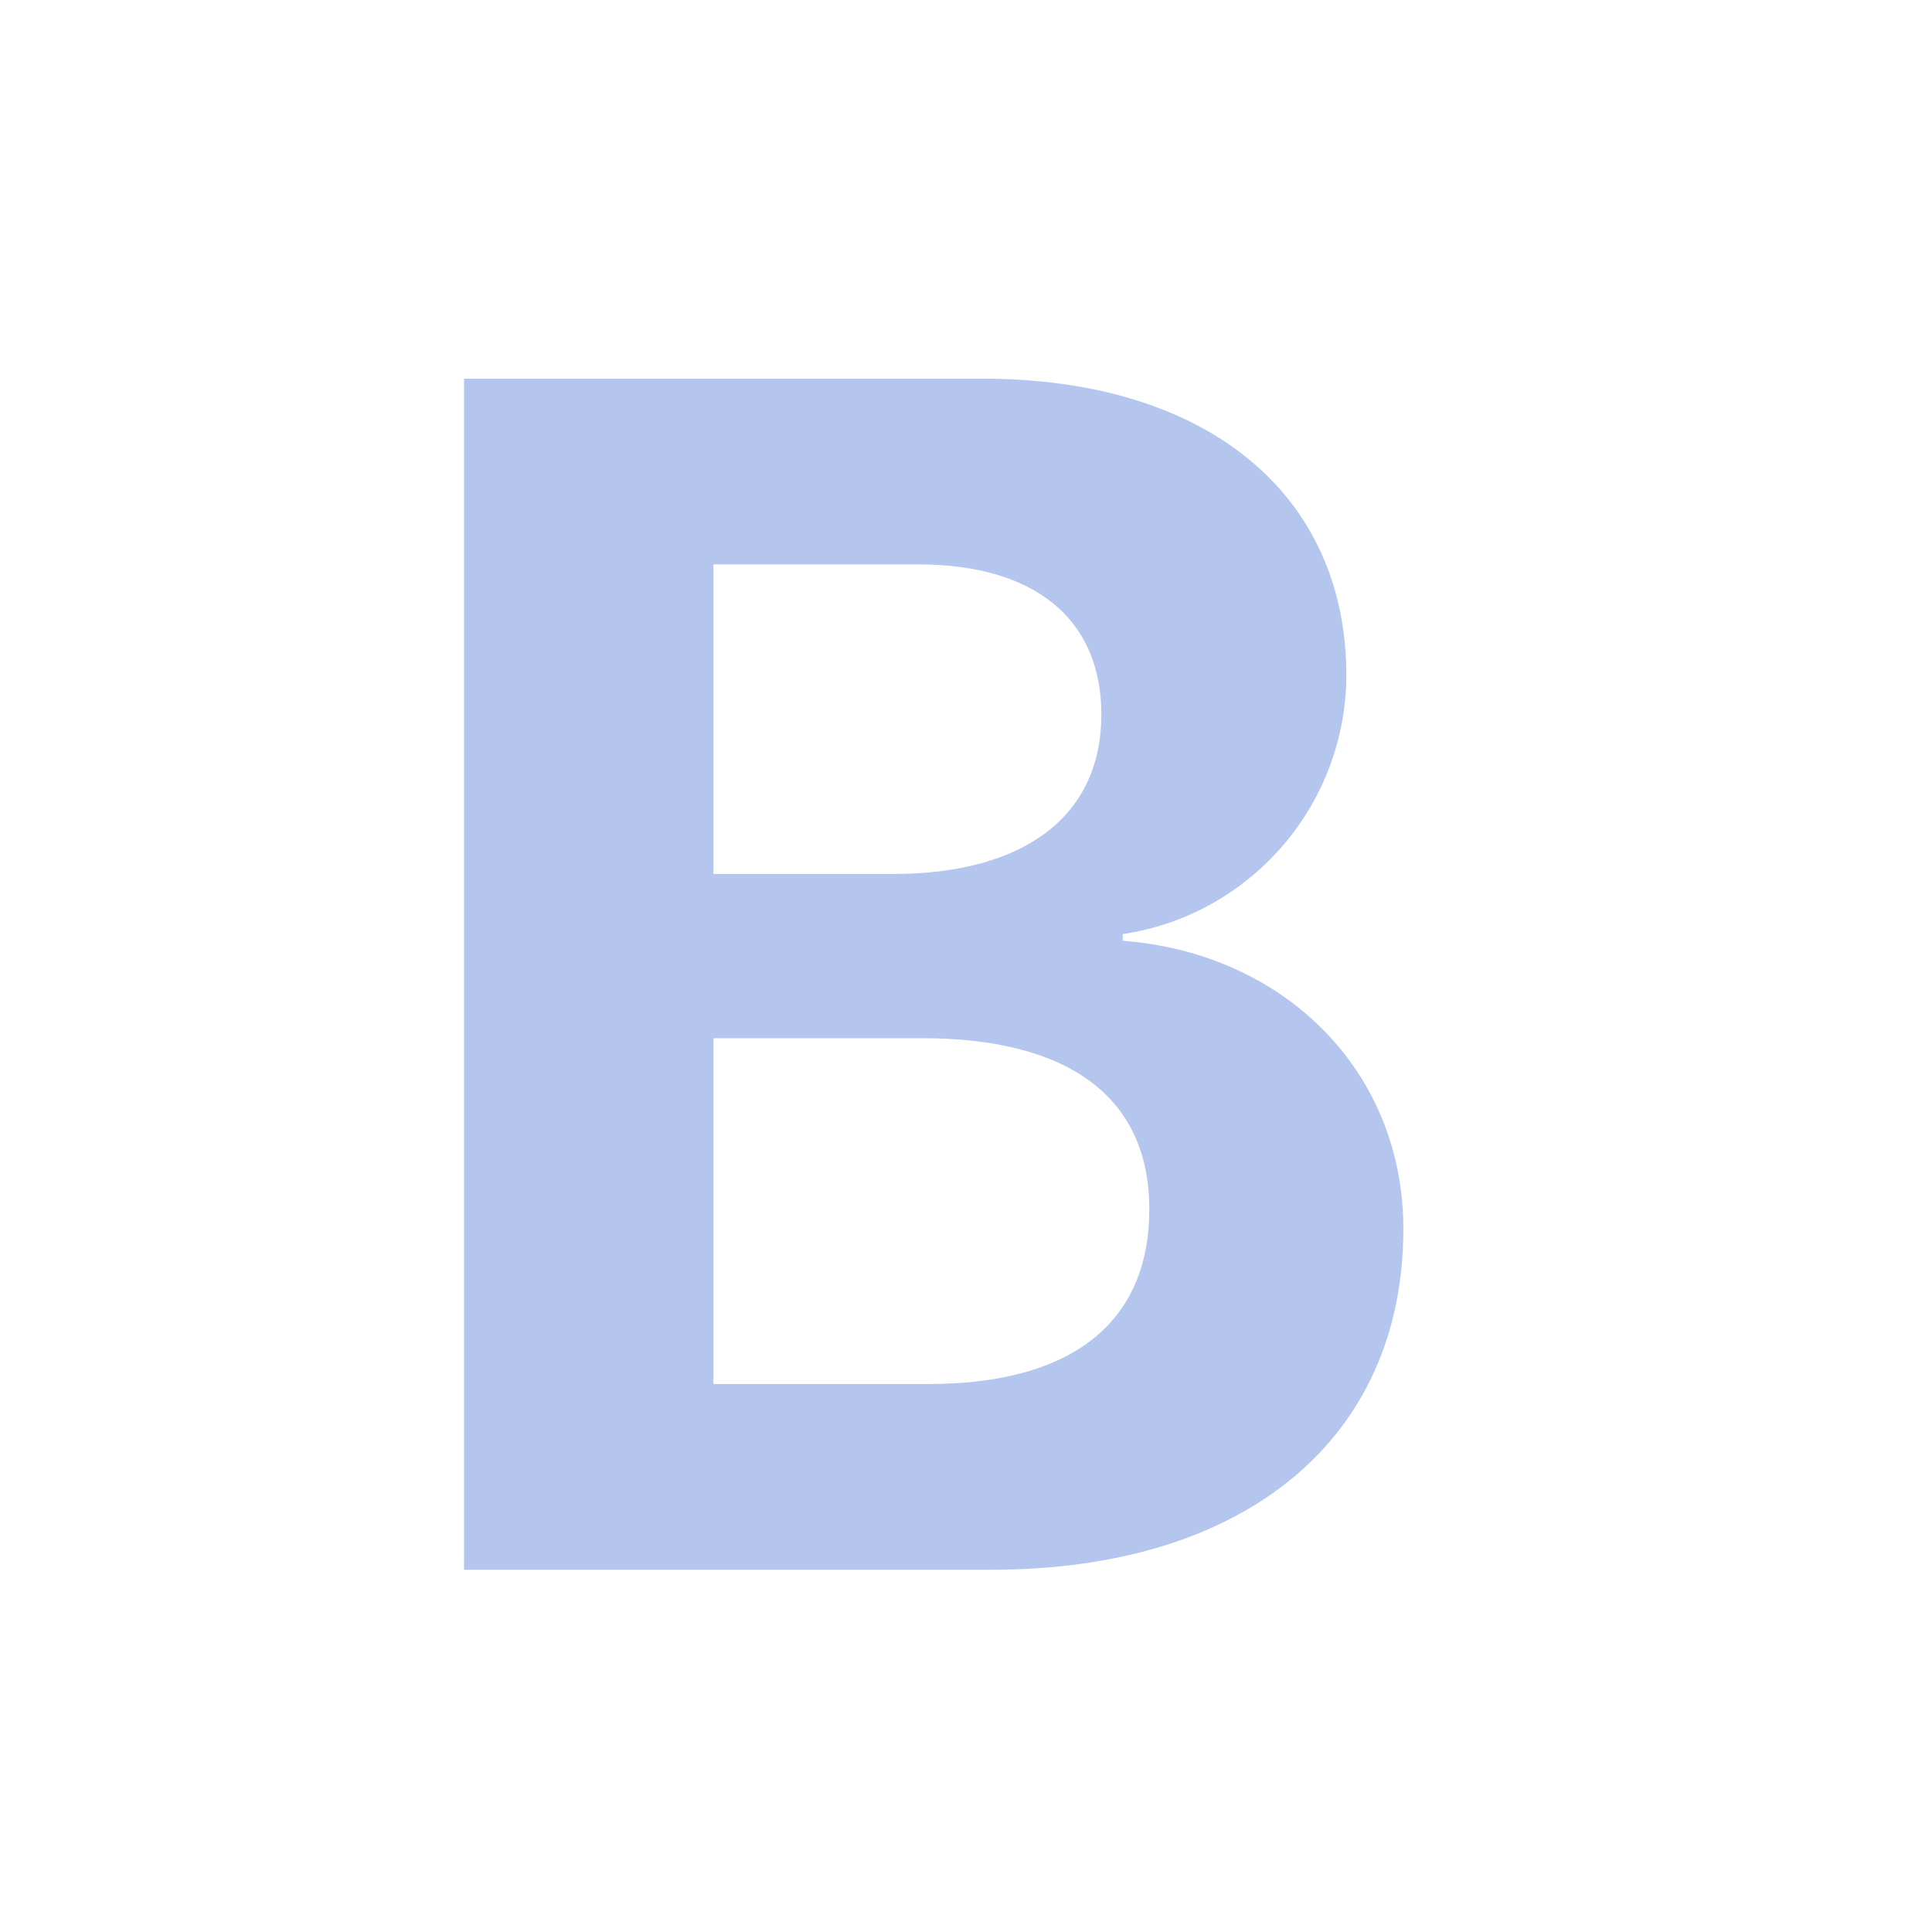
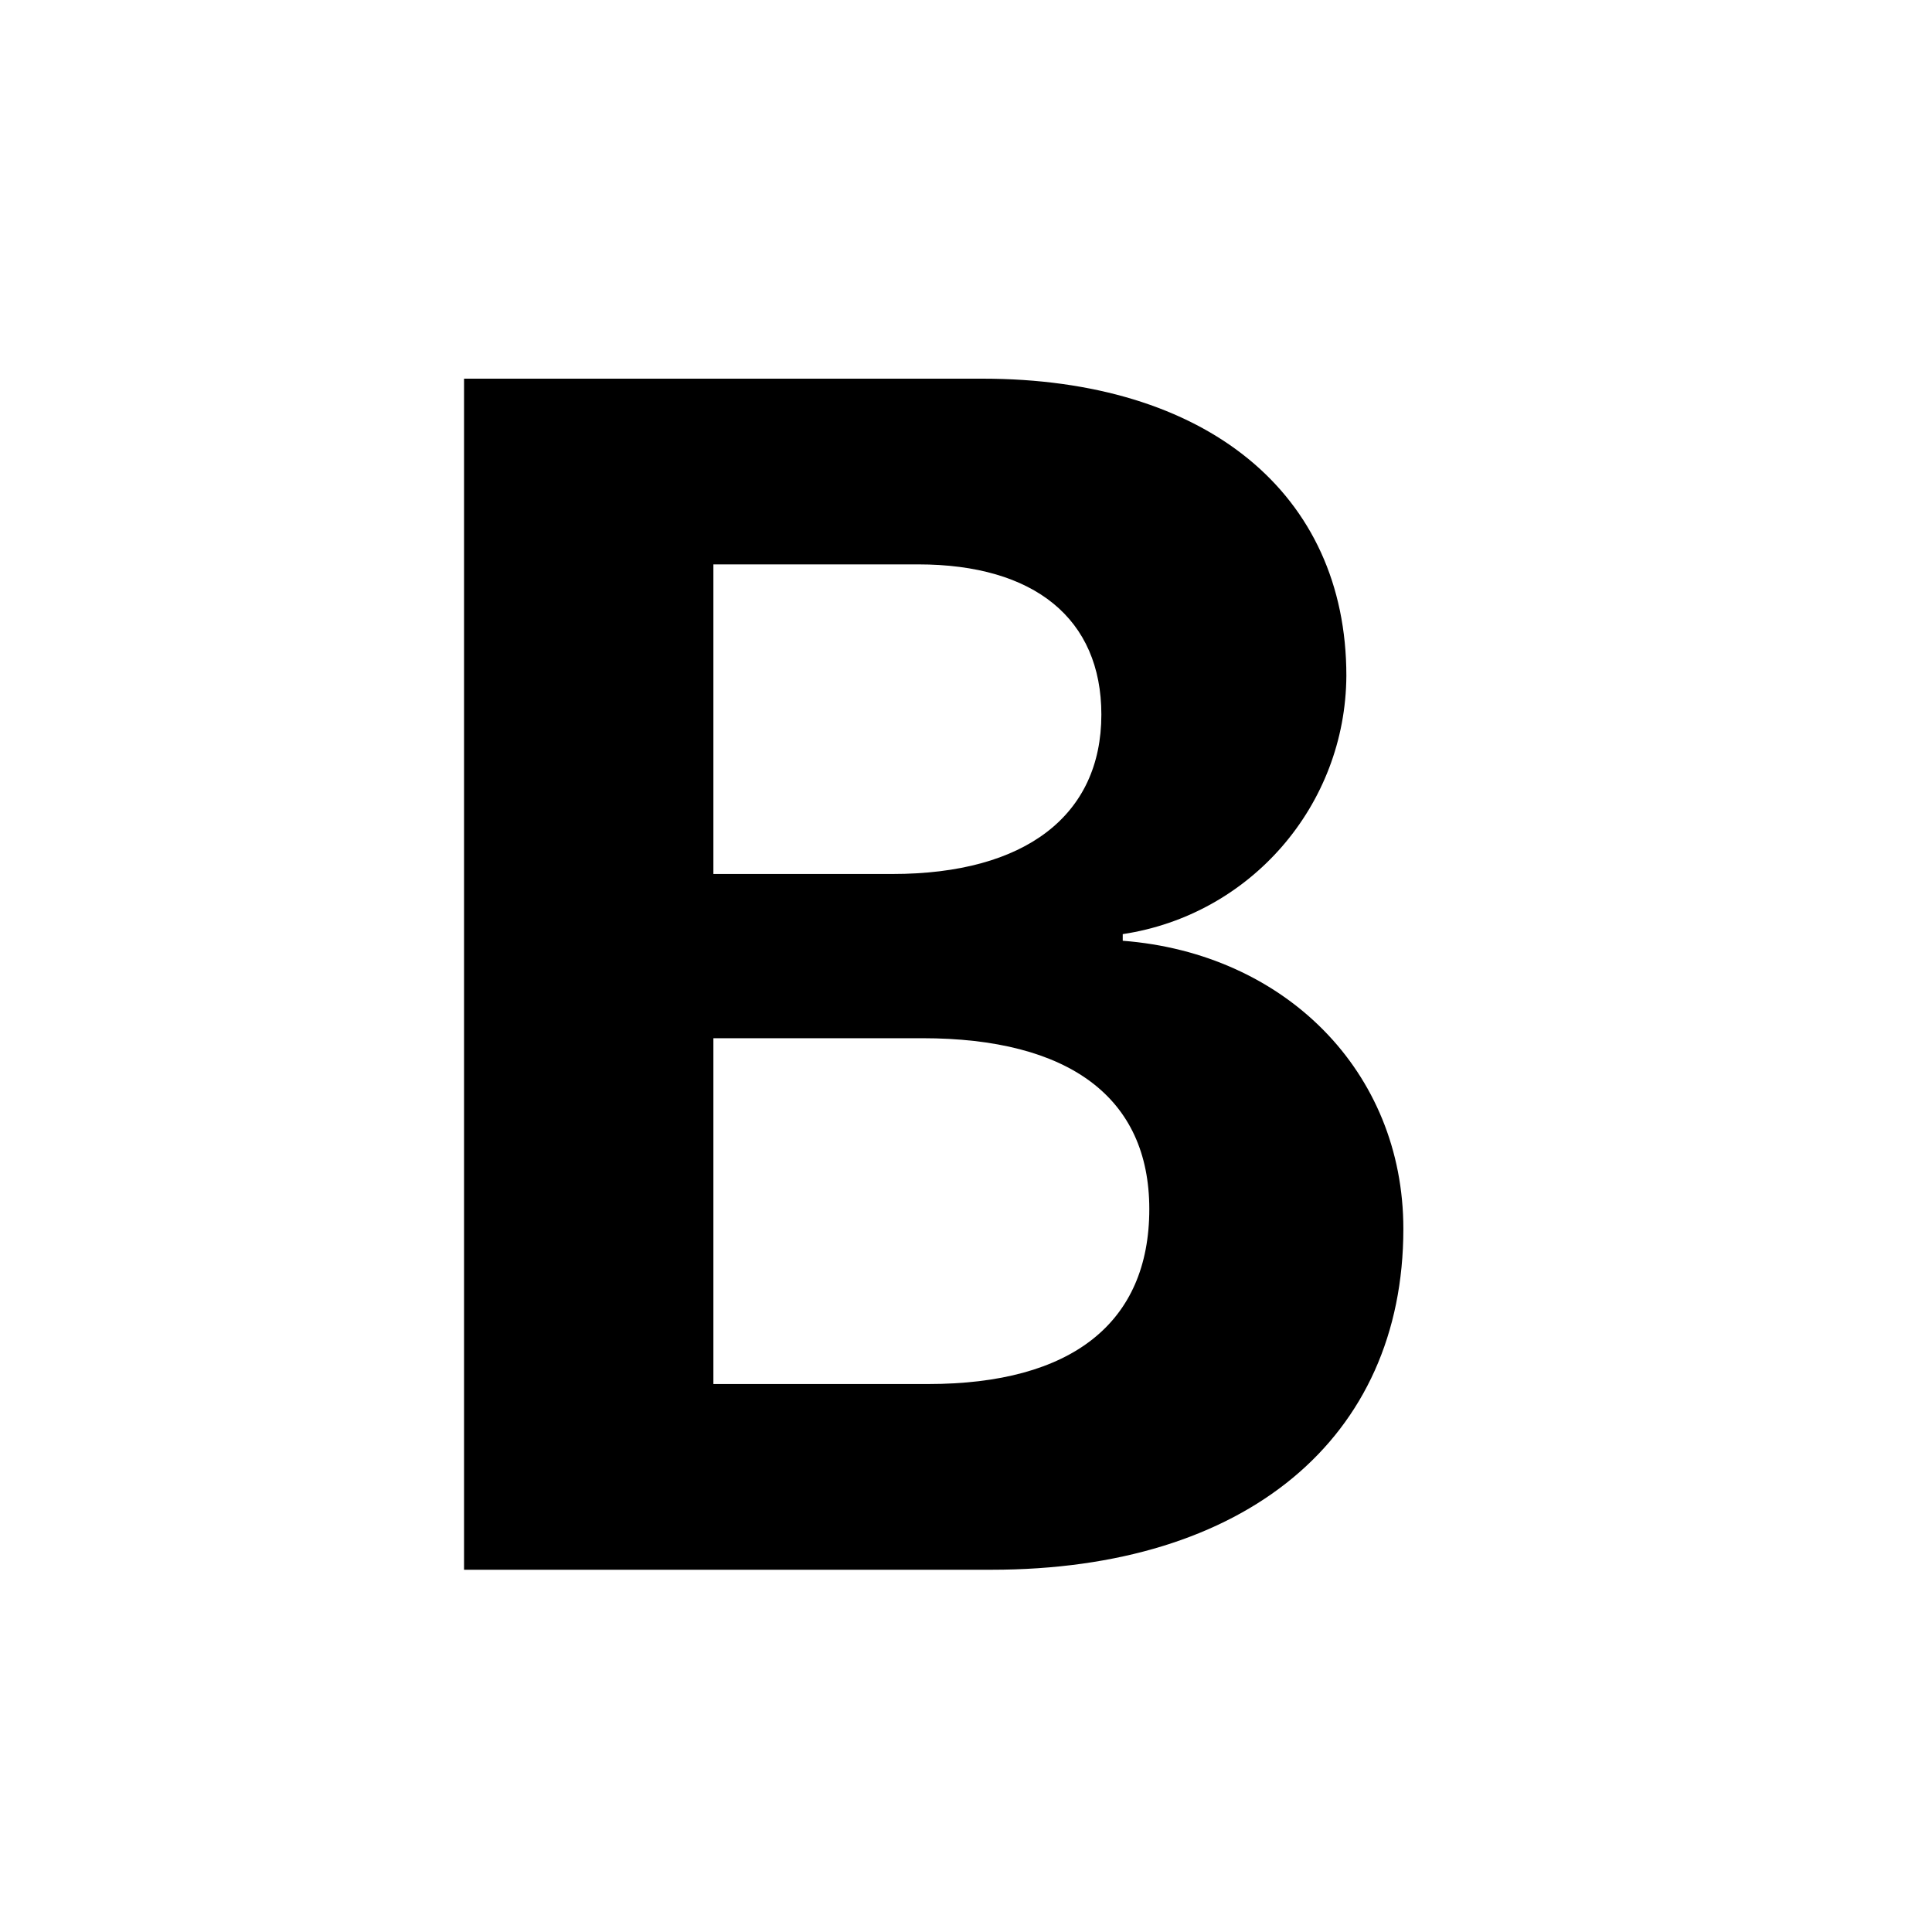
- <svg xmlns="http://www.w3.org/2000/svg" width="16" height="16" fill="#B4C6EE" class="bi bi-type-bold" viewBox="0 0 16 16">
+ <svg xmlns="http://www.w3.org/2000/svg" width="16" height="16" fill="currentColor" class="bi bi-type-bold" viewBox="0 0 16 16">
  <path d="M8.21 13c2.106 0 3.412-1.087 3.412-2.823 0-1.306-.984-2.283-2.324-2.386v-.055a2.176 2.176 0 0 0 1.852-2.14c0-1.51-1.162-2.46-3.014-2.46H3.843V13H8.21zM5.908 4.674h1.696c.963 0 1.517.451 1.517 1.244 0 .834-.629 1.32-1.73 1.32H5.908V4.673zm0 6.788V8.598h1.73c1.217 0 1.88.492 1.88 1.415 0 .943-.643 1.449-1.832 1.449H5.907z" />
</svg>
